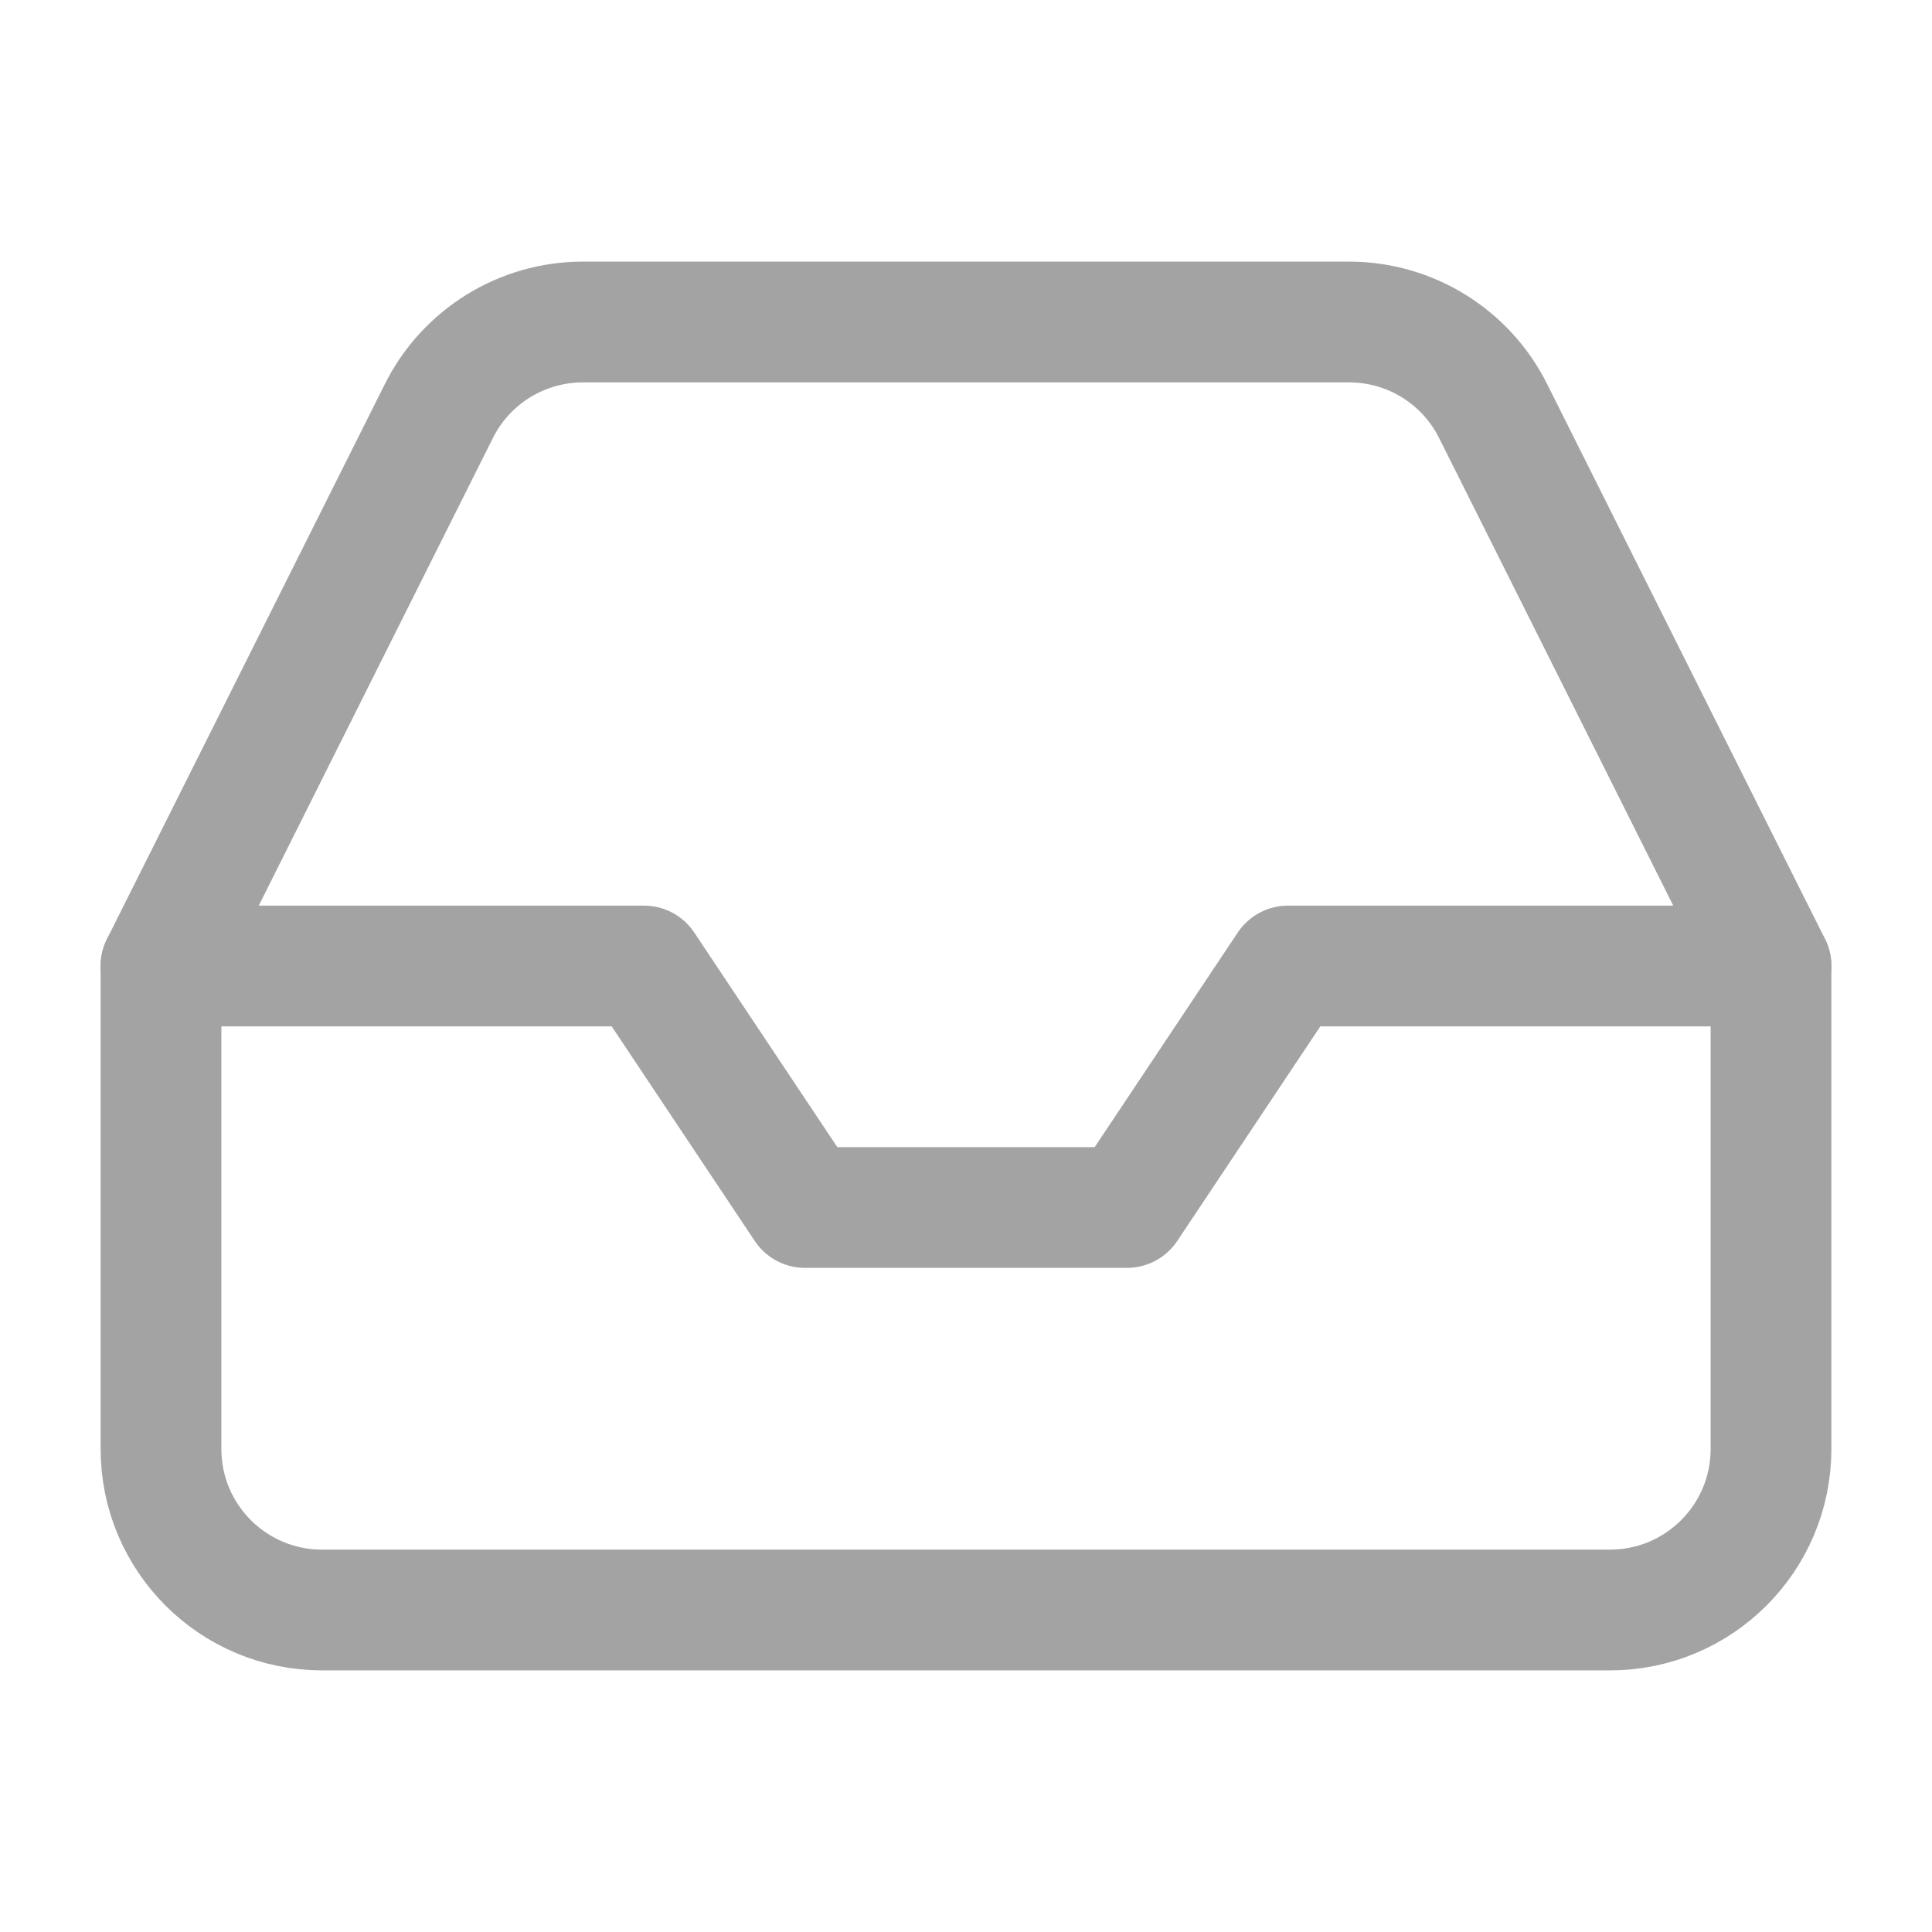
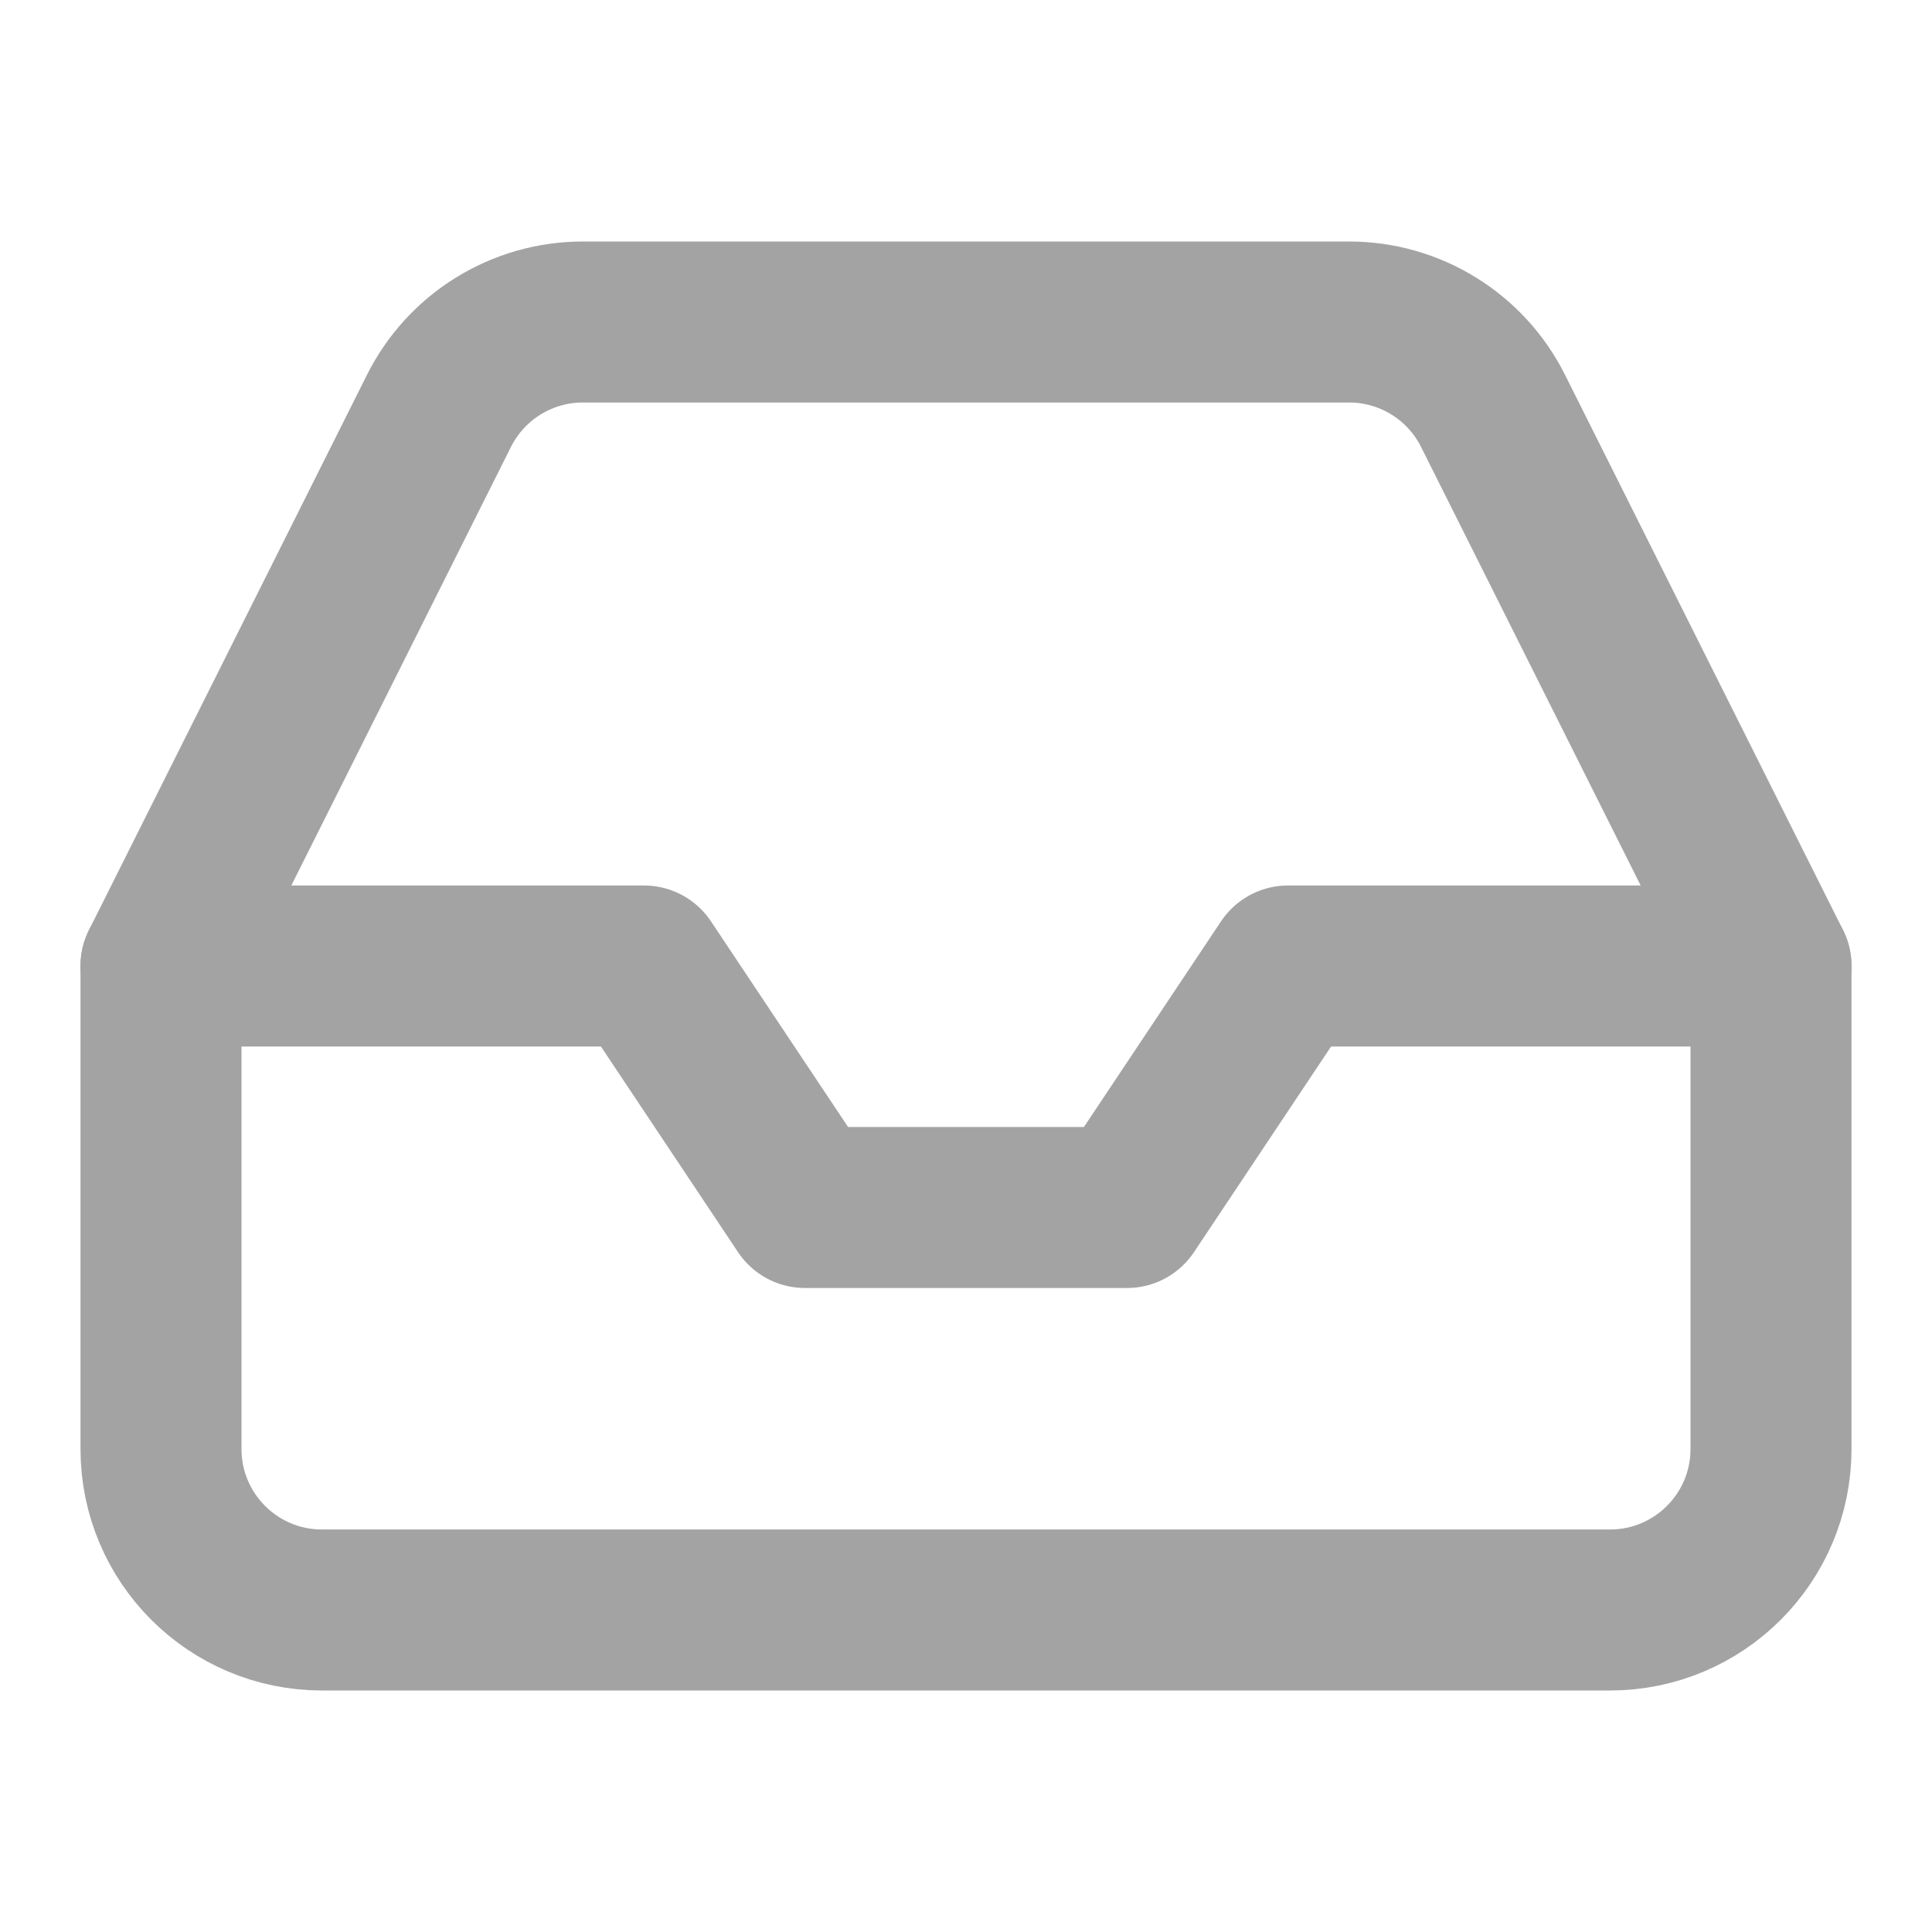
- <svg xmlns="http://www.w3.org/2000/svg" width="24" height="24" viewBox="0 0 24 24" fill="none" stroke="#a3a3a3" stroke-width="1.5" stroke-linecap="round" stroke-linejoin="round" class="lucide lucide-inbox-icon lucide-inbox">
+ <svg xmlns="http://www.w3.org/2000/svg" width="24" height="24" viewBox="0 0 24 24" fill="none" stroke="#a3a3a3" stroke-width="2" stroke-linecap="round" stroke-linejoin="round" class="lucide lucide-inbox-icon lucide-inbox">
  <polyline points="22 12 16 12 14 15 10 15 8 12 2 12" />
  <path d="M5.45 5.11 2 12v6a2 2 0 0 0 2 2h16a2 2 0 0 0 2-2v-6l-3.45-6.89A2 2 0 0 0 16.76 4H7.24a2 2 0 0 0-1.79 1.11z" />
</svg>
